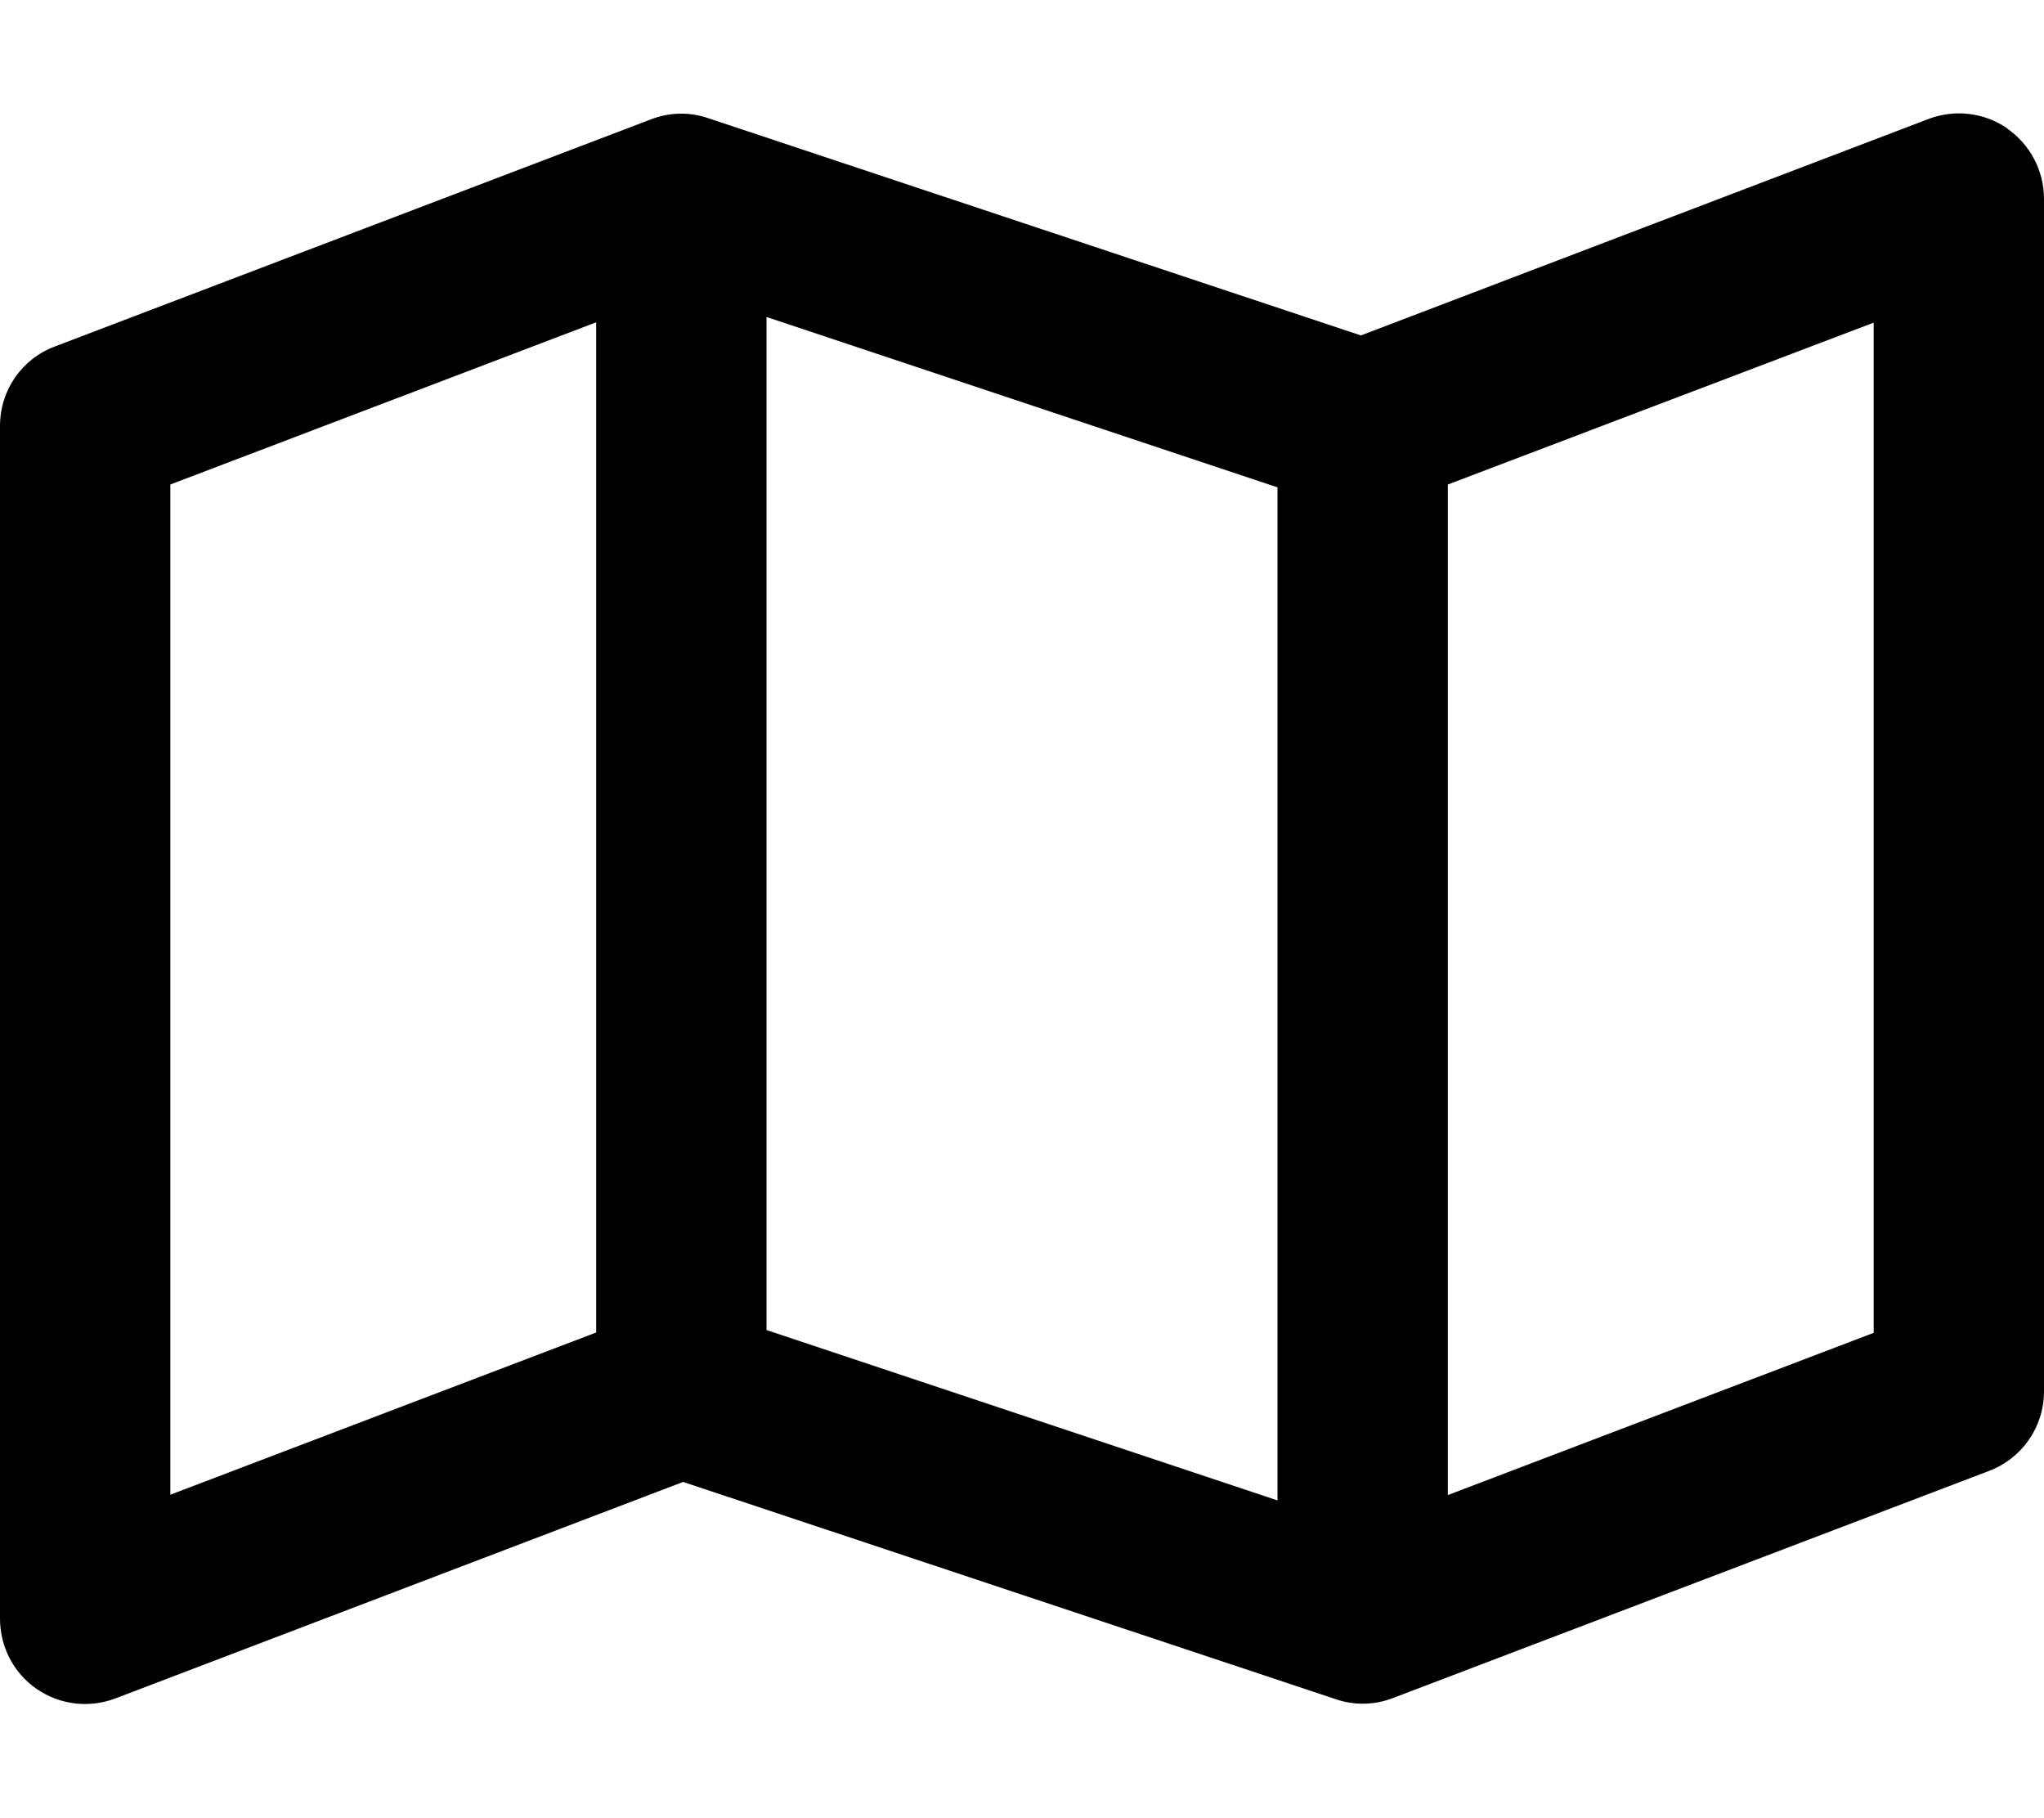
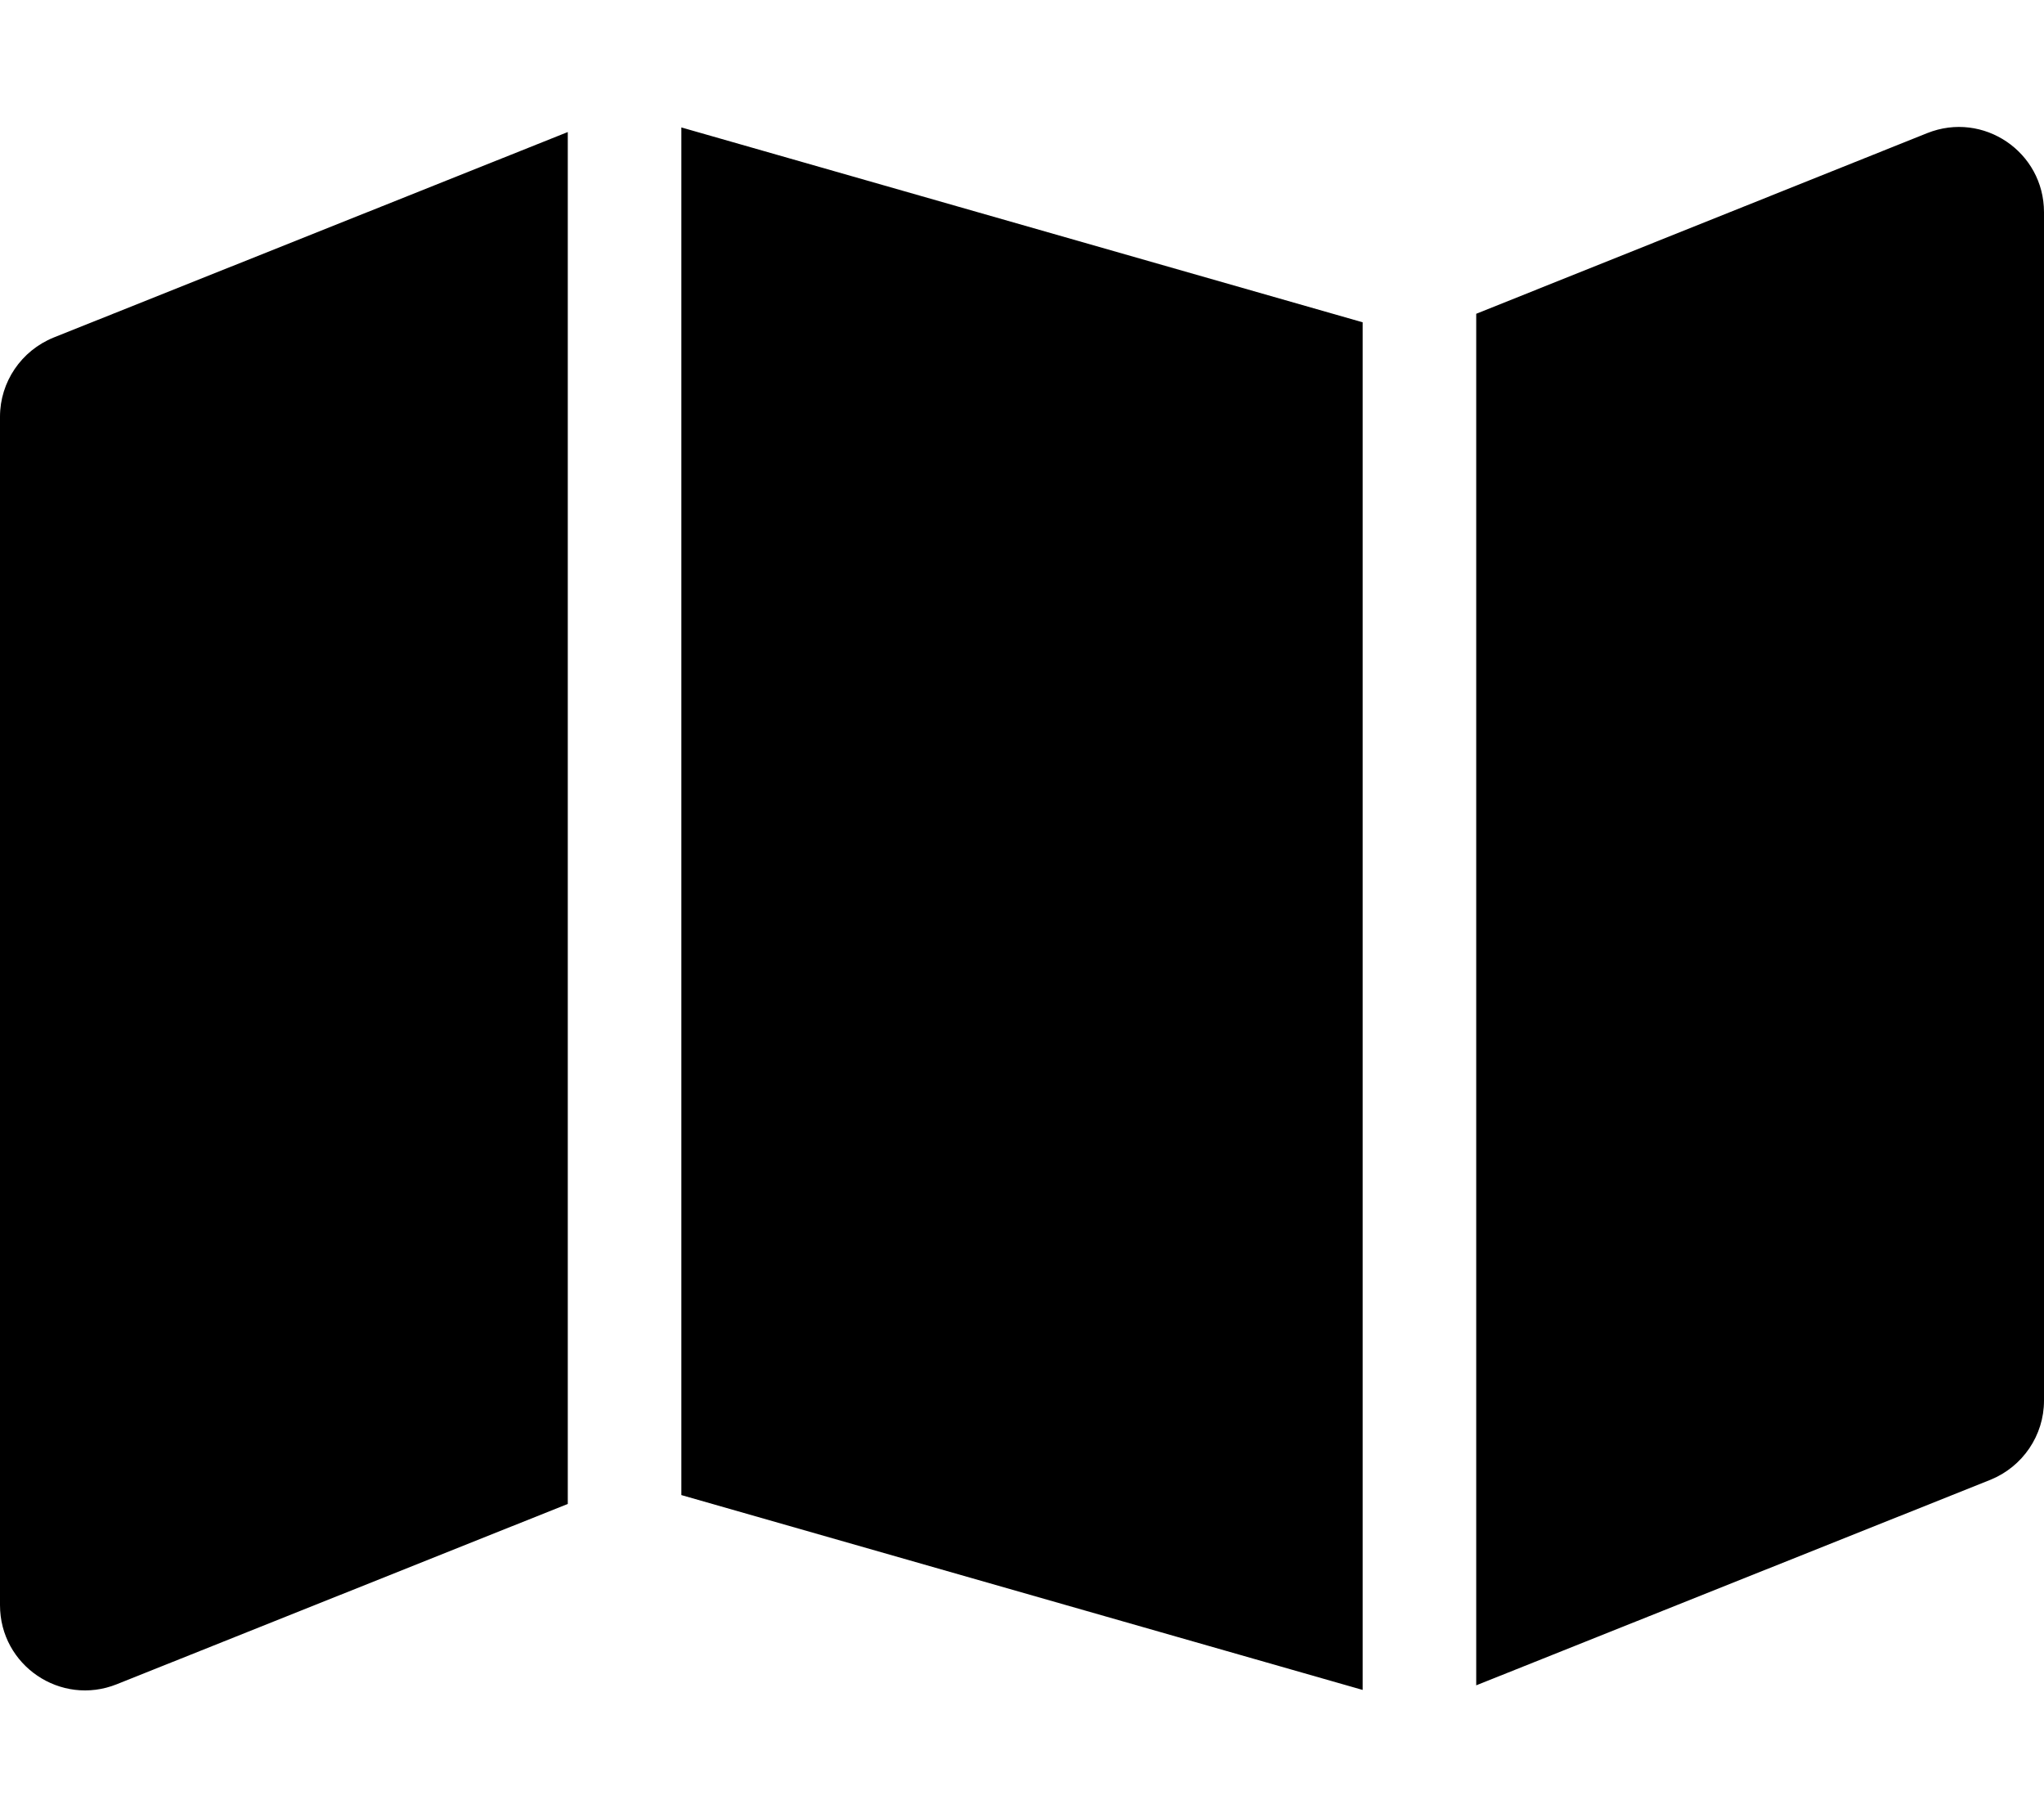
<svg xmlns="http://www.w3.org/2000/svg" viewBox="0 0 576 512">
-   <path d="M565.6 36.2C572.1 40.7 576 48.1 576 56l0 336c0 10-6.2 18.9-15.5 22.4l-168 64c-5.2 2-10.9 2.1-16.1 .3L192.5 417.5l-160 61c-7.4 2.8-15.7 1.8-22.2-2.7S0 463.9 0 456L0 120c0-10 6.1-18.9 15.5-22.4l168-64c5.2-2 10.9-2.1 16.1-.3L383.5 94.5l160-61c7.4-2.8 15.7-1.8 22.2 2.7zM48 136.5l0 284.6 120-45.7 0-284.6L48 136.5zM360 422.7l0-285.4-144-48 0 285.4 144 48zm48-1.5l120-45.7 0-284.6L408 136.5l0 284.6z" />
+   <path d="M384 476.1L192 421.2l0-385.3L384 90.8l0 385.3zm32-1.2l0-386.5L543.1 37.5c15.8-6.3 32.9 5.3 32.9 22.3l0 334.8c0 9.8-6 18.6-15.1 22.3L416 474.8zM15.1 95.1L160 37.2l0 386.5L32.9 474.5C17.1 480.8 0 469.2 0 452.2L0 117.4c0-9.8 6-18.6 15.1-22.3z" />
</svg>
